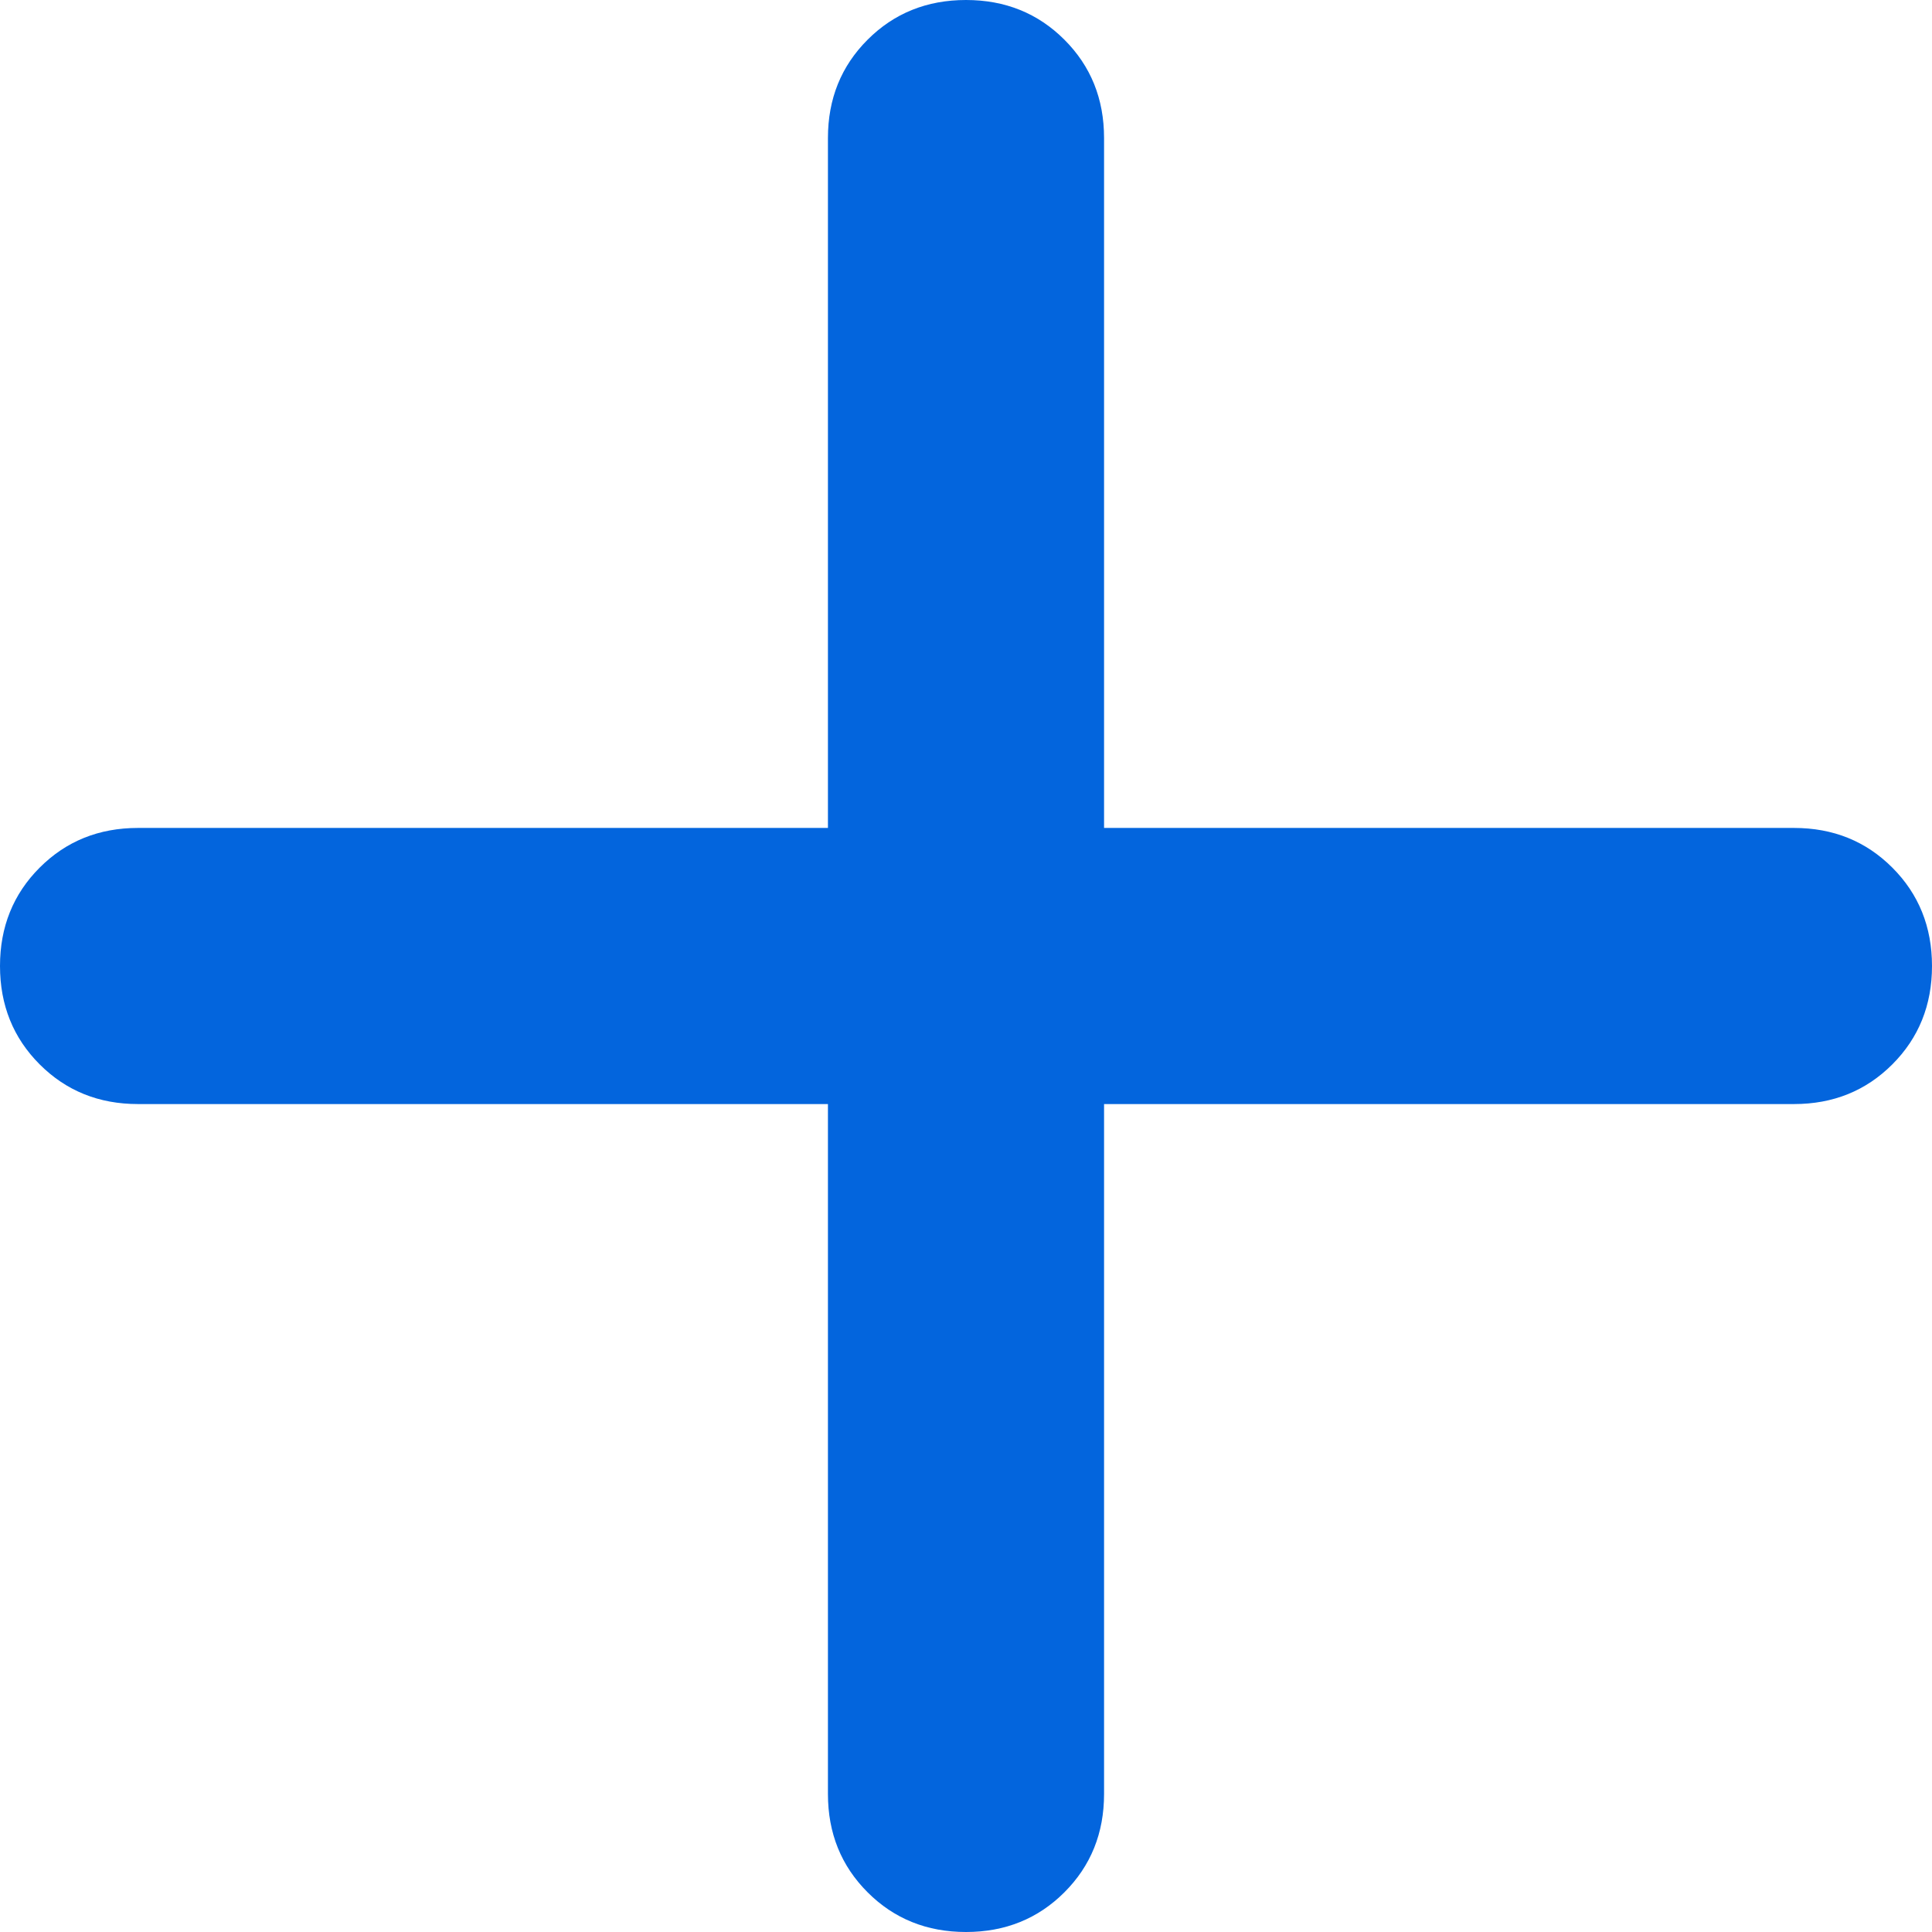
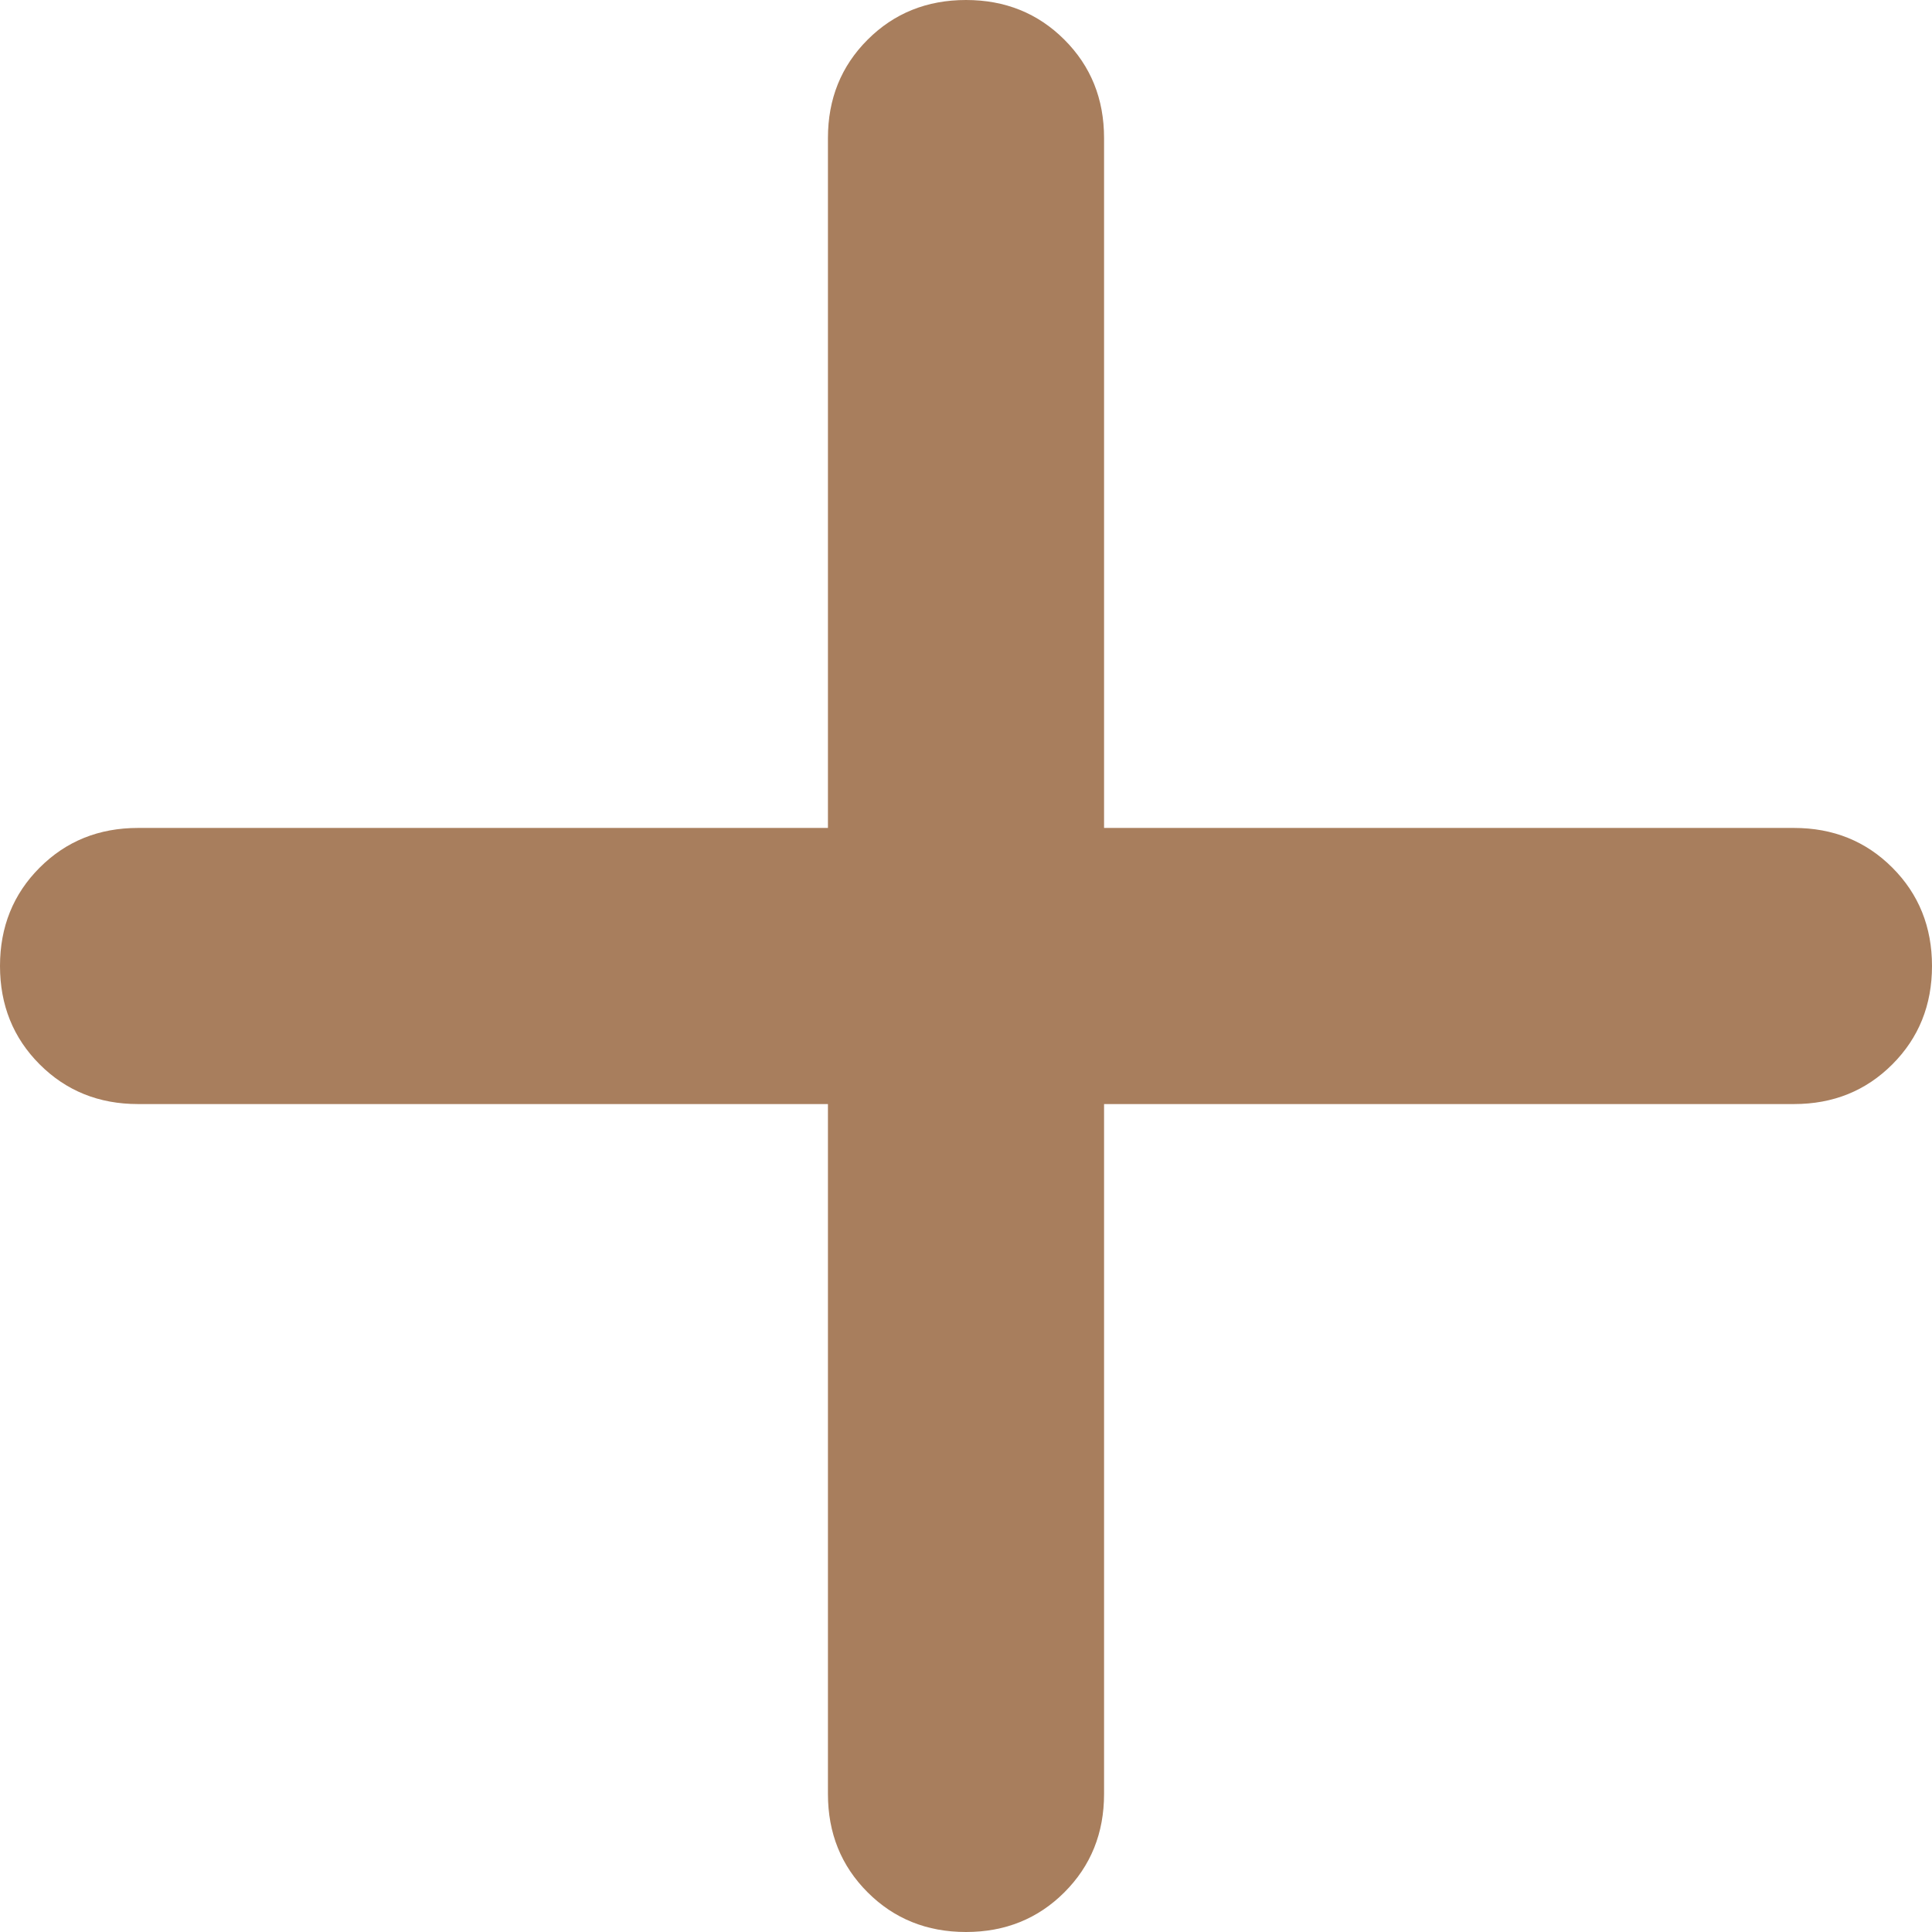
<svg xmlns="http://www.w3.org/2000/svg" width="13" height="13" viewBox="0 0 13 13" fill="none">
-   <path d="M5.571 7.429H0.929C0.665 7.429 0.445 7.34 0.267 7.162C0.089 6.984 0 6.763 0 6.5C0 6.237 0.089 6.016 0.267 5.838C0.445 5.66 0.665 5.571 0.929 5.571H5.571V0.929C5.571 0.665 5.66 0.445 5.838 0.267C6.016 0.089 6.237 0 6.5 0C6.763 0 6.984 0.089 7.162 0.267C7.34 0.445 7.429 0.665 7.429 0.929V5.571H12.071C12.335 5.571 12.555 5.66 12.733 5.838C12.911 6.016 13 6.237 13 6.5C13 6.763 12.911 6.984 12.733 7.162C12.555 7.34 12.335 7.429 12.071 7.429H7.429V12.071C7.429 12.335 7.34 12.555 7.162 12.733C6.984 12.911 6.763 13 6.5 13C6.237 13 6.016 12.911 5.838 12.733C5.66 12.555 5.571 12.335 5.571 12.071V7.429Z" fill="#0365DD" />
+   <path d="M5.571 7.429H0.929C0.665 7.429 0.445 7.34 0.267 7.162C0.089 6.984 0 6.763 0 6.5C0 6.237 0.089 6.016 0.267 5.838C0.445 5.66 0.665 5.571 0.929 5.571H5.571V0.929C5.571 0.665 5.66 0.445 5.838 0.267C6.016 0.089 6.237 0 6.5 0C6.763 0 6.984 0.089 7.162 0.267C7.34 0.445 7.429 0.665 7.429 0.929V5.571H12.071C12.335 5.571 12.555 5.66 12.733 5.838C12.911 6.016 13 6.237 13 6.5C13 6.763 12.911 6.984 12.733 7.162C12.555 7.34 12.335 7.429 12.071 7.429H7.429V12.071C7.429 12.335 7.34 12.555 7.162 12.733C6.984 12.911 6.763 13 6.5 13C6.237 13 6.016 12.911 5.838 12.733C5.66 12.555 5.571 12.335 5.571 12.071V7.429Z" fill="#A87E5D" />
</svg>
